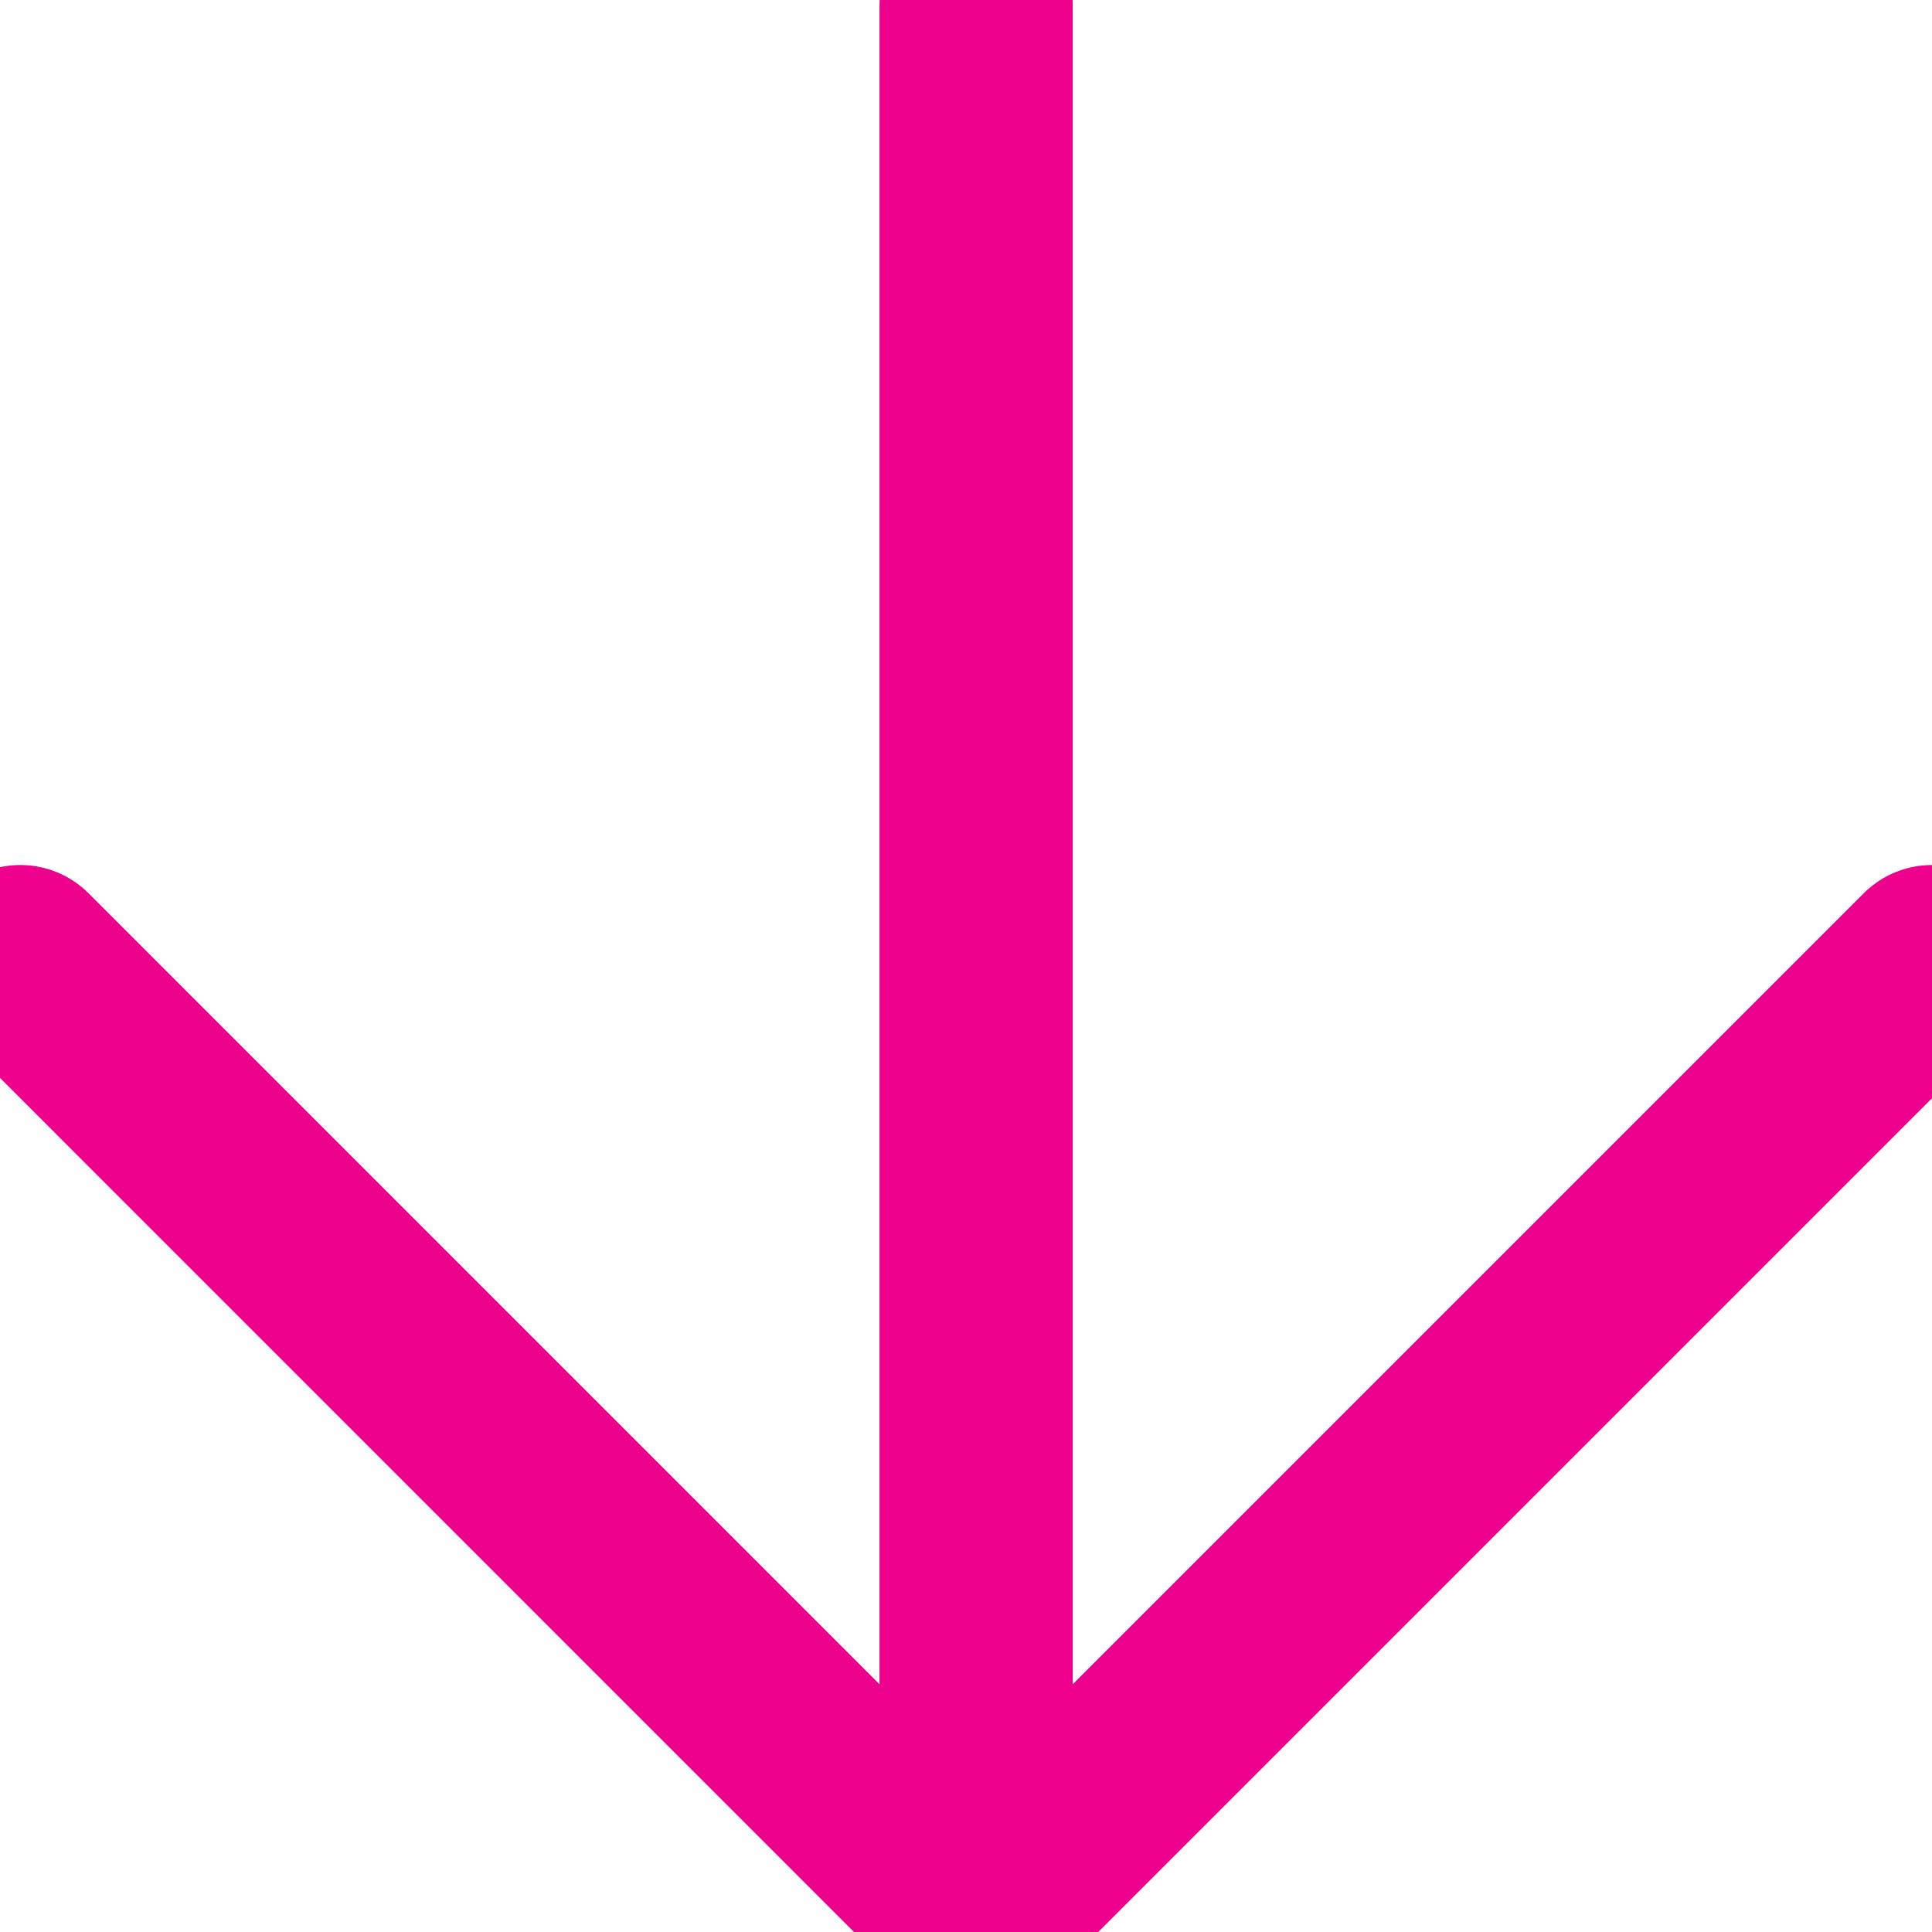
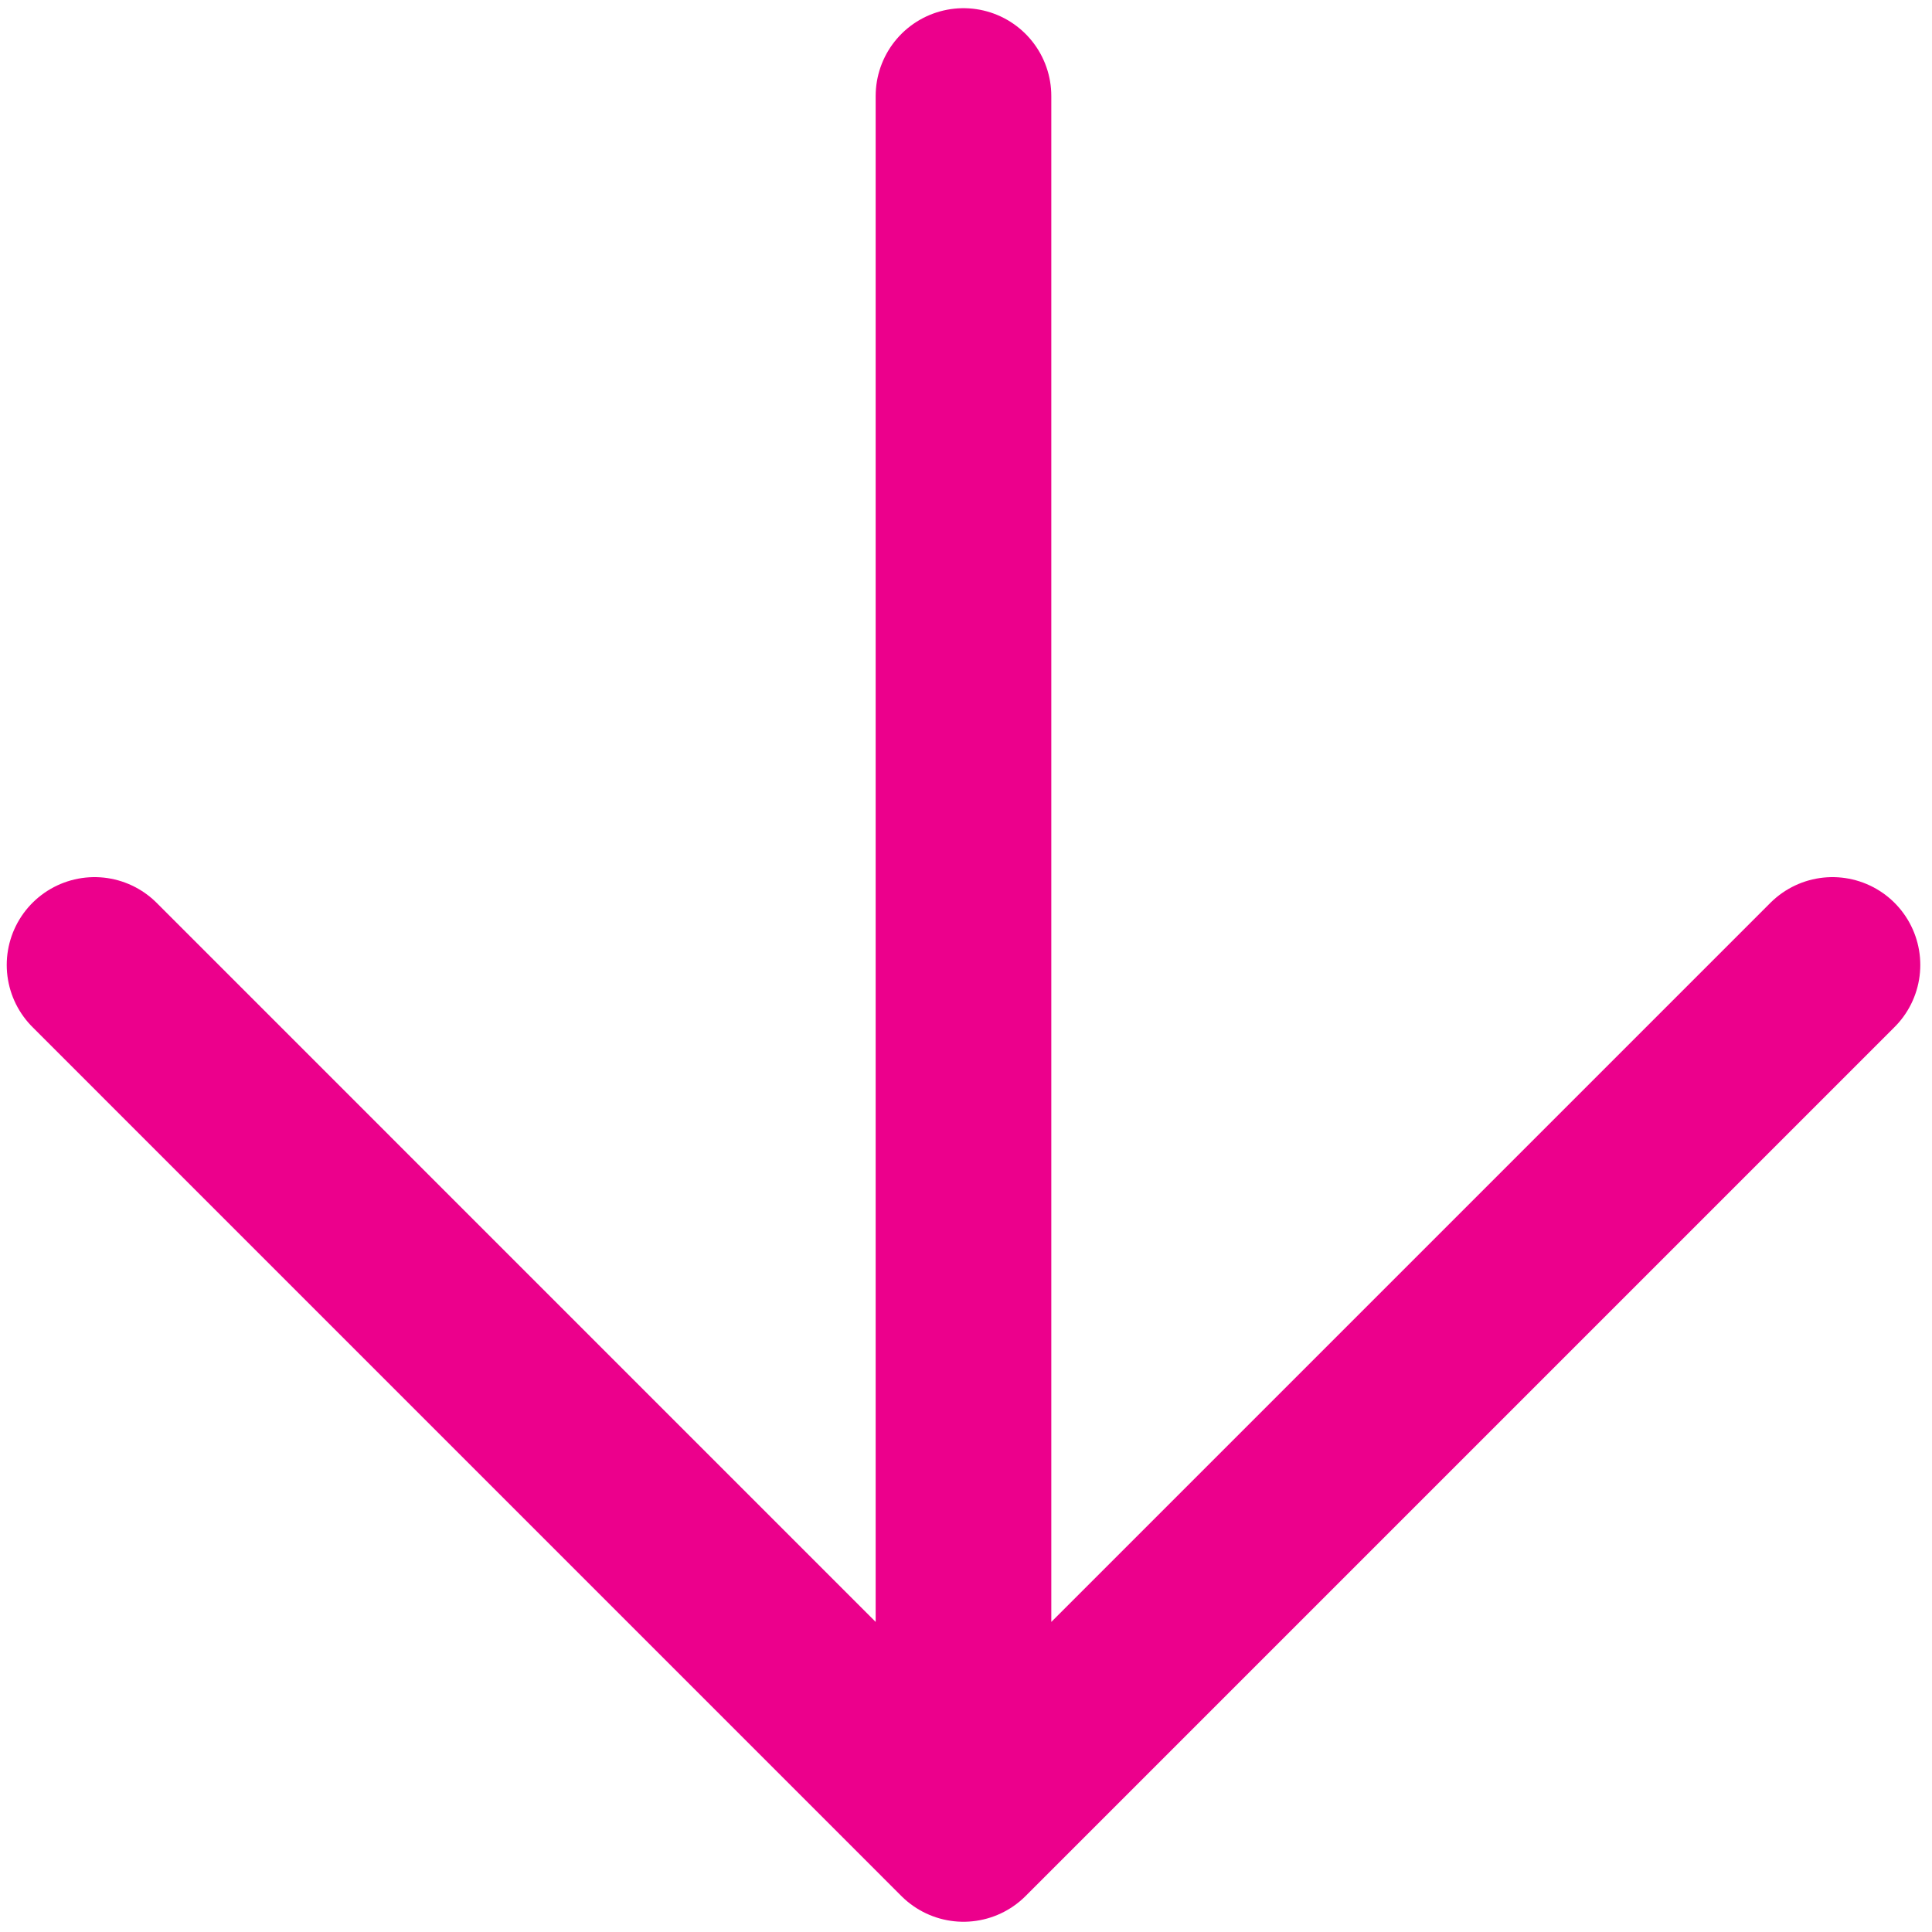
- <svg xmlns="http://www.w3.org/2000/svg" width="30" height="30" viewBox="0 0 30 30">
+ <svg xmlns="http://www.w3.org/2000/svg" width="33" height="33" viewBox="0 0 33 33">
  <g fill="none" fill-rule="evenodd" stroke="#EC008C" stroke-linecap="round" stroke-linejoin="round" stroke-width="3">
-     <path d="M.315 14.932l14.842 14.843L30 14.932M15.157 29.775V.09" />
+     <path d="M1.615 16.482l14.842 14.843L31.3 16.482M16.457 31.325V1.64" />
  </g>
</svg>
